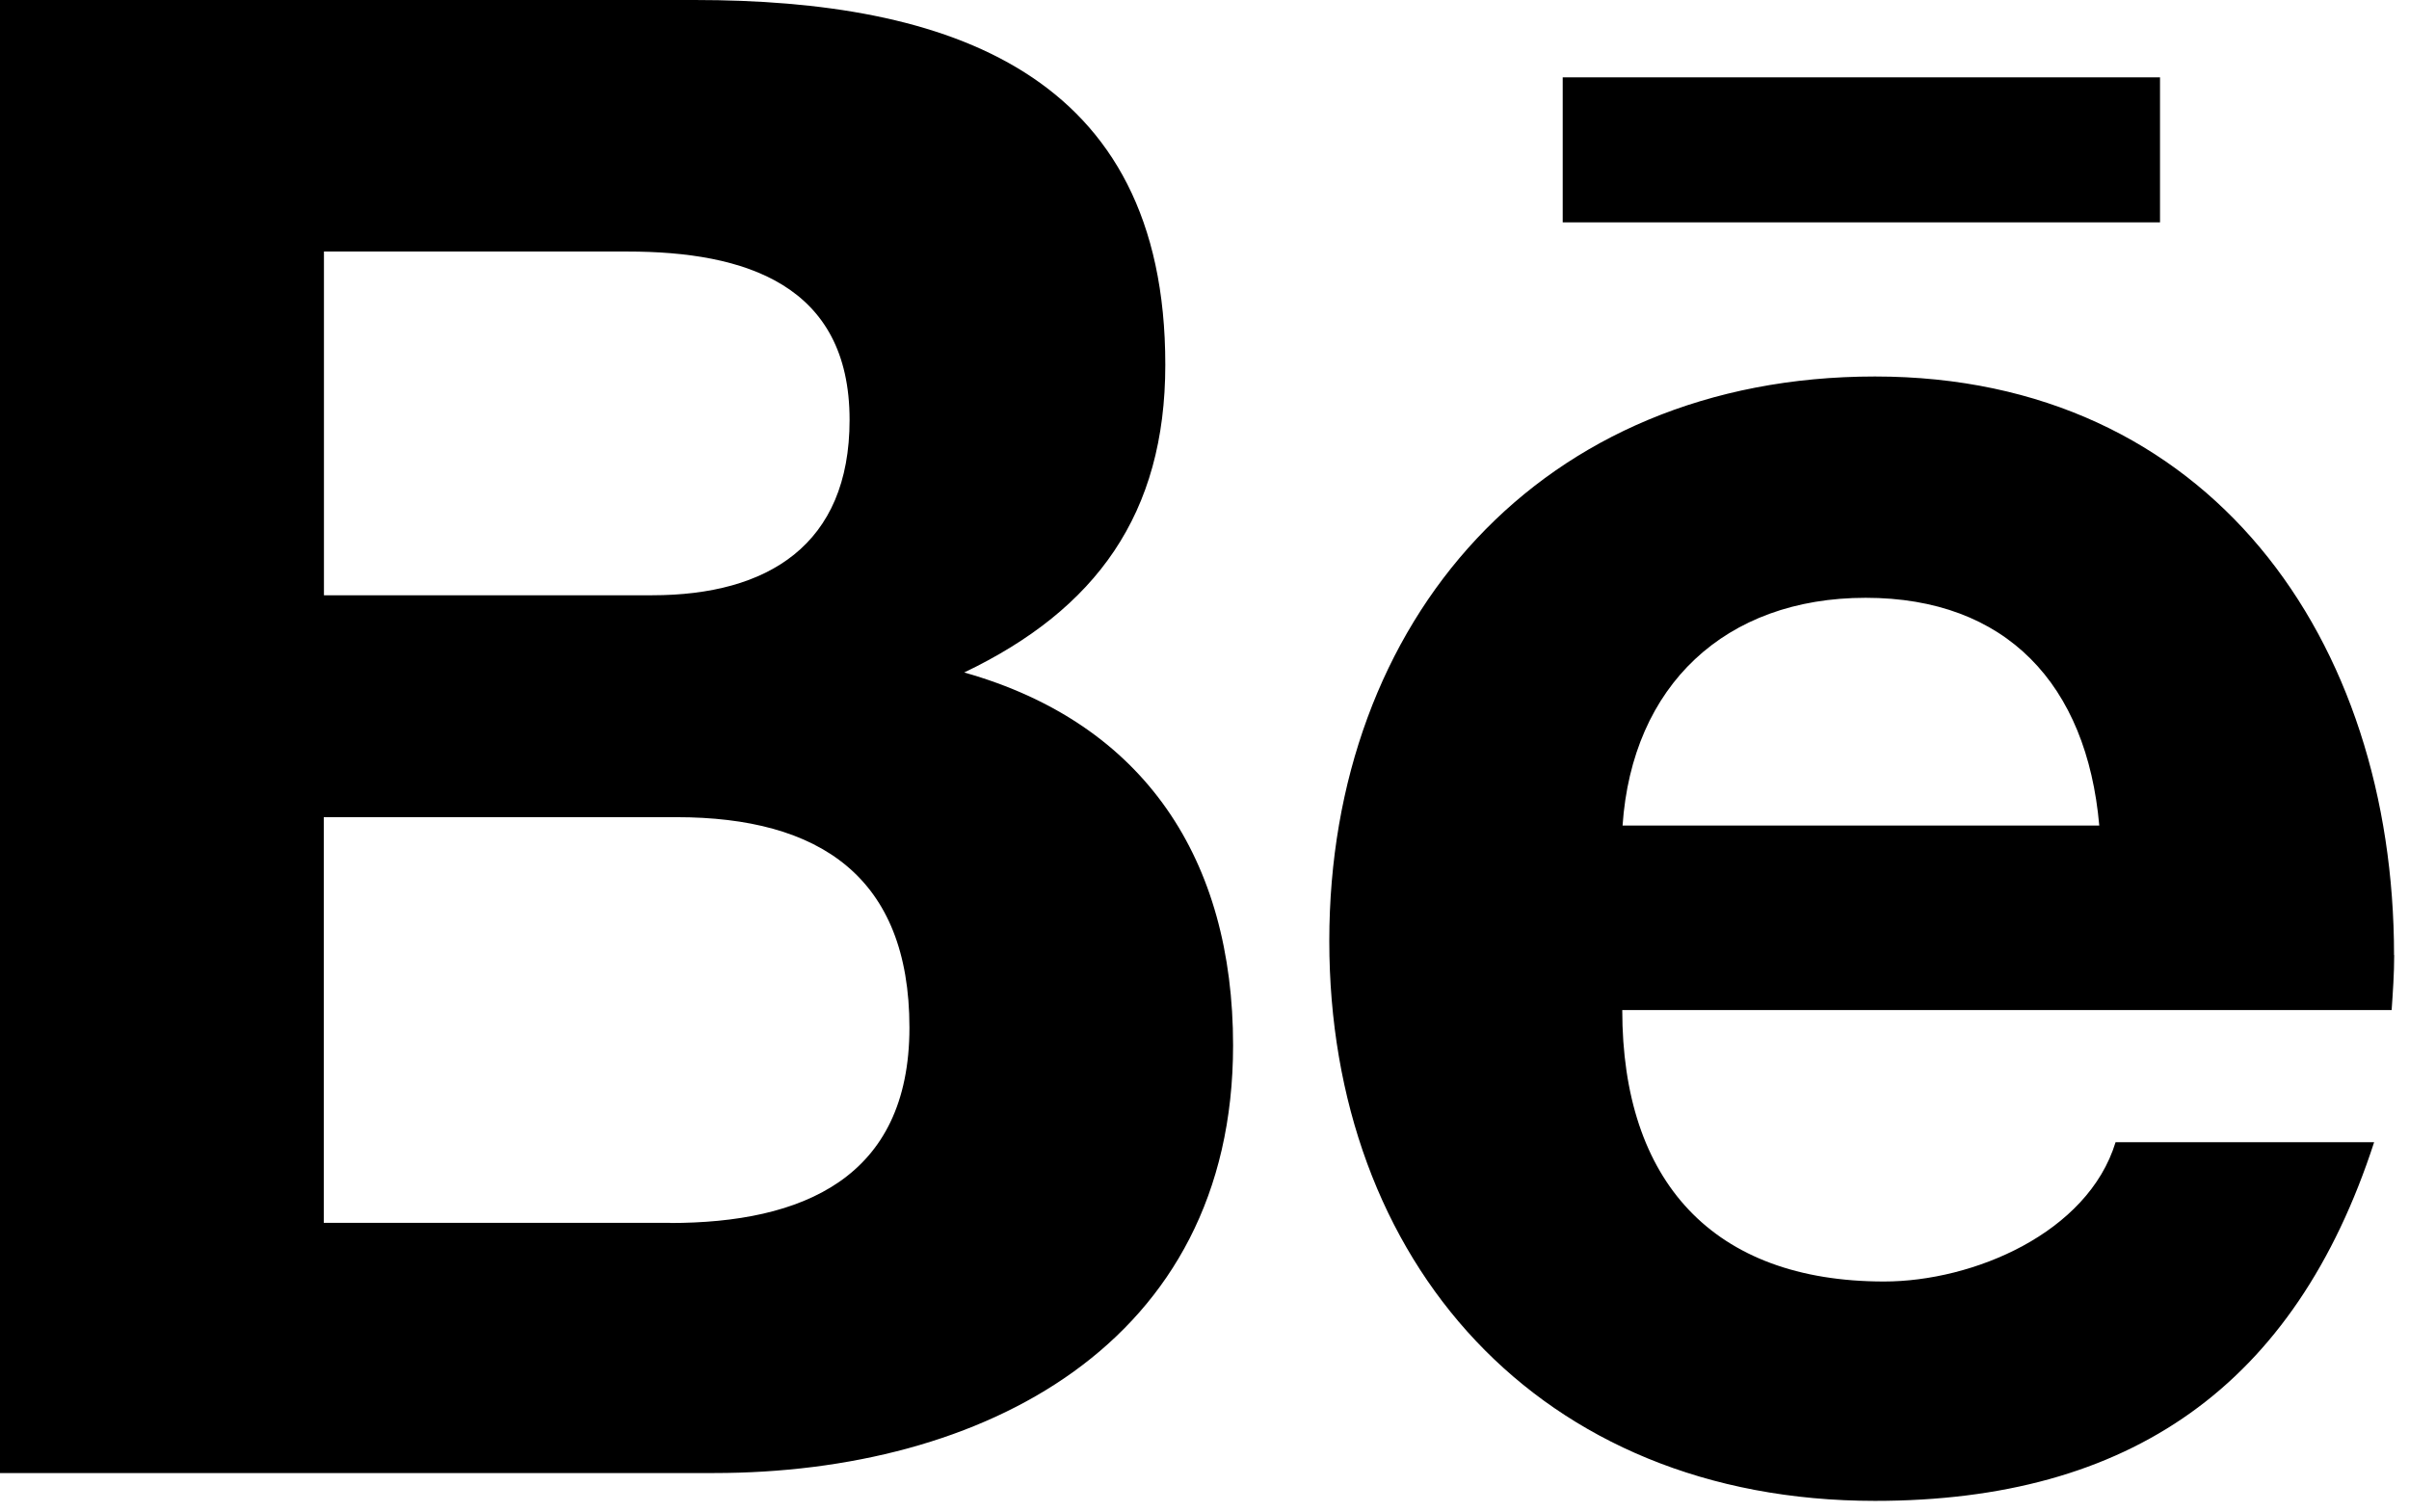
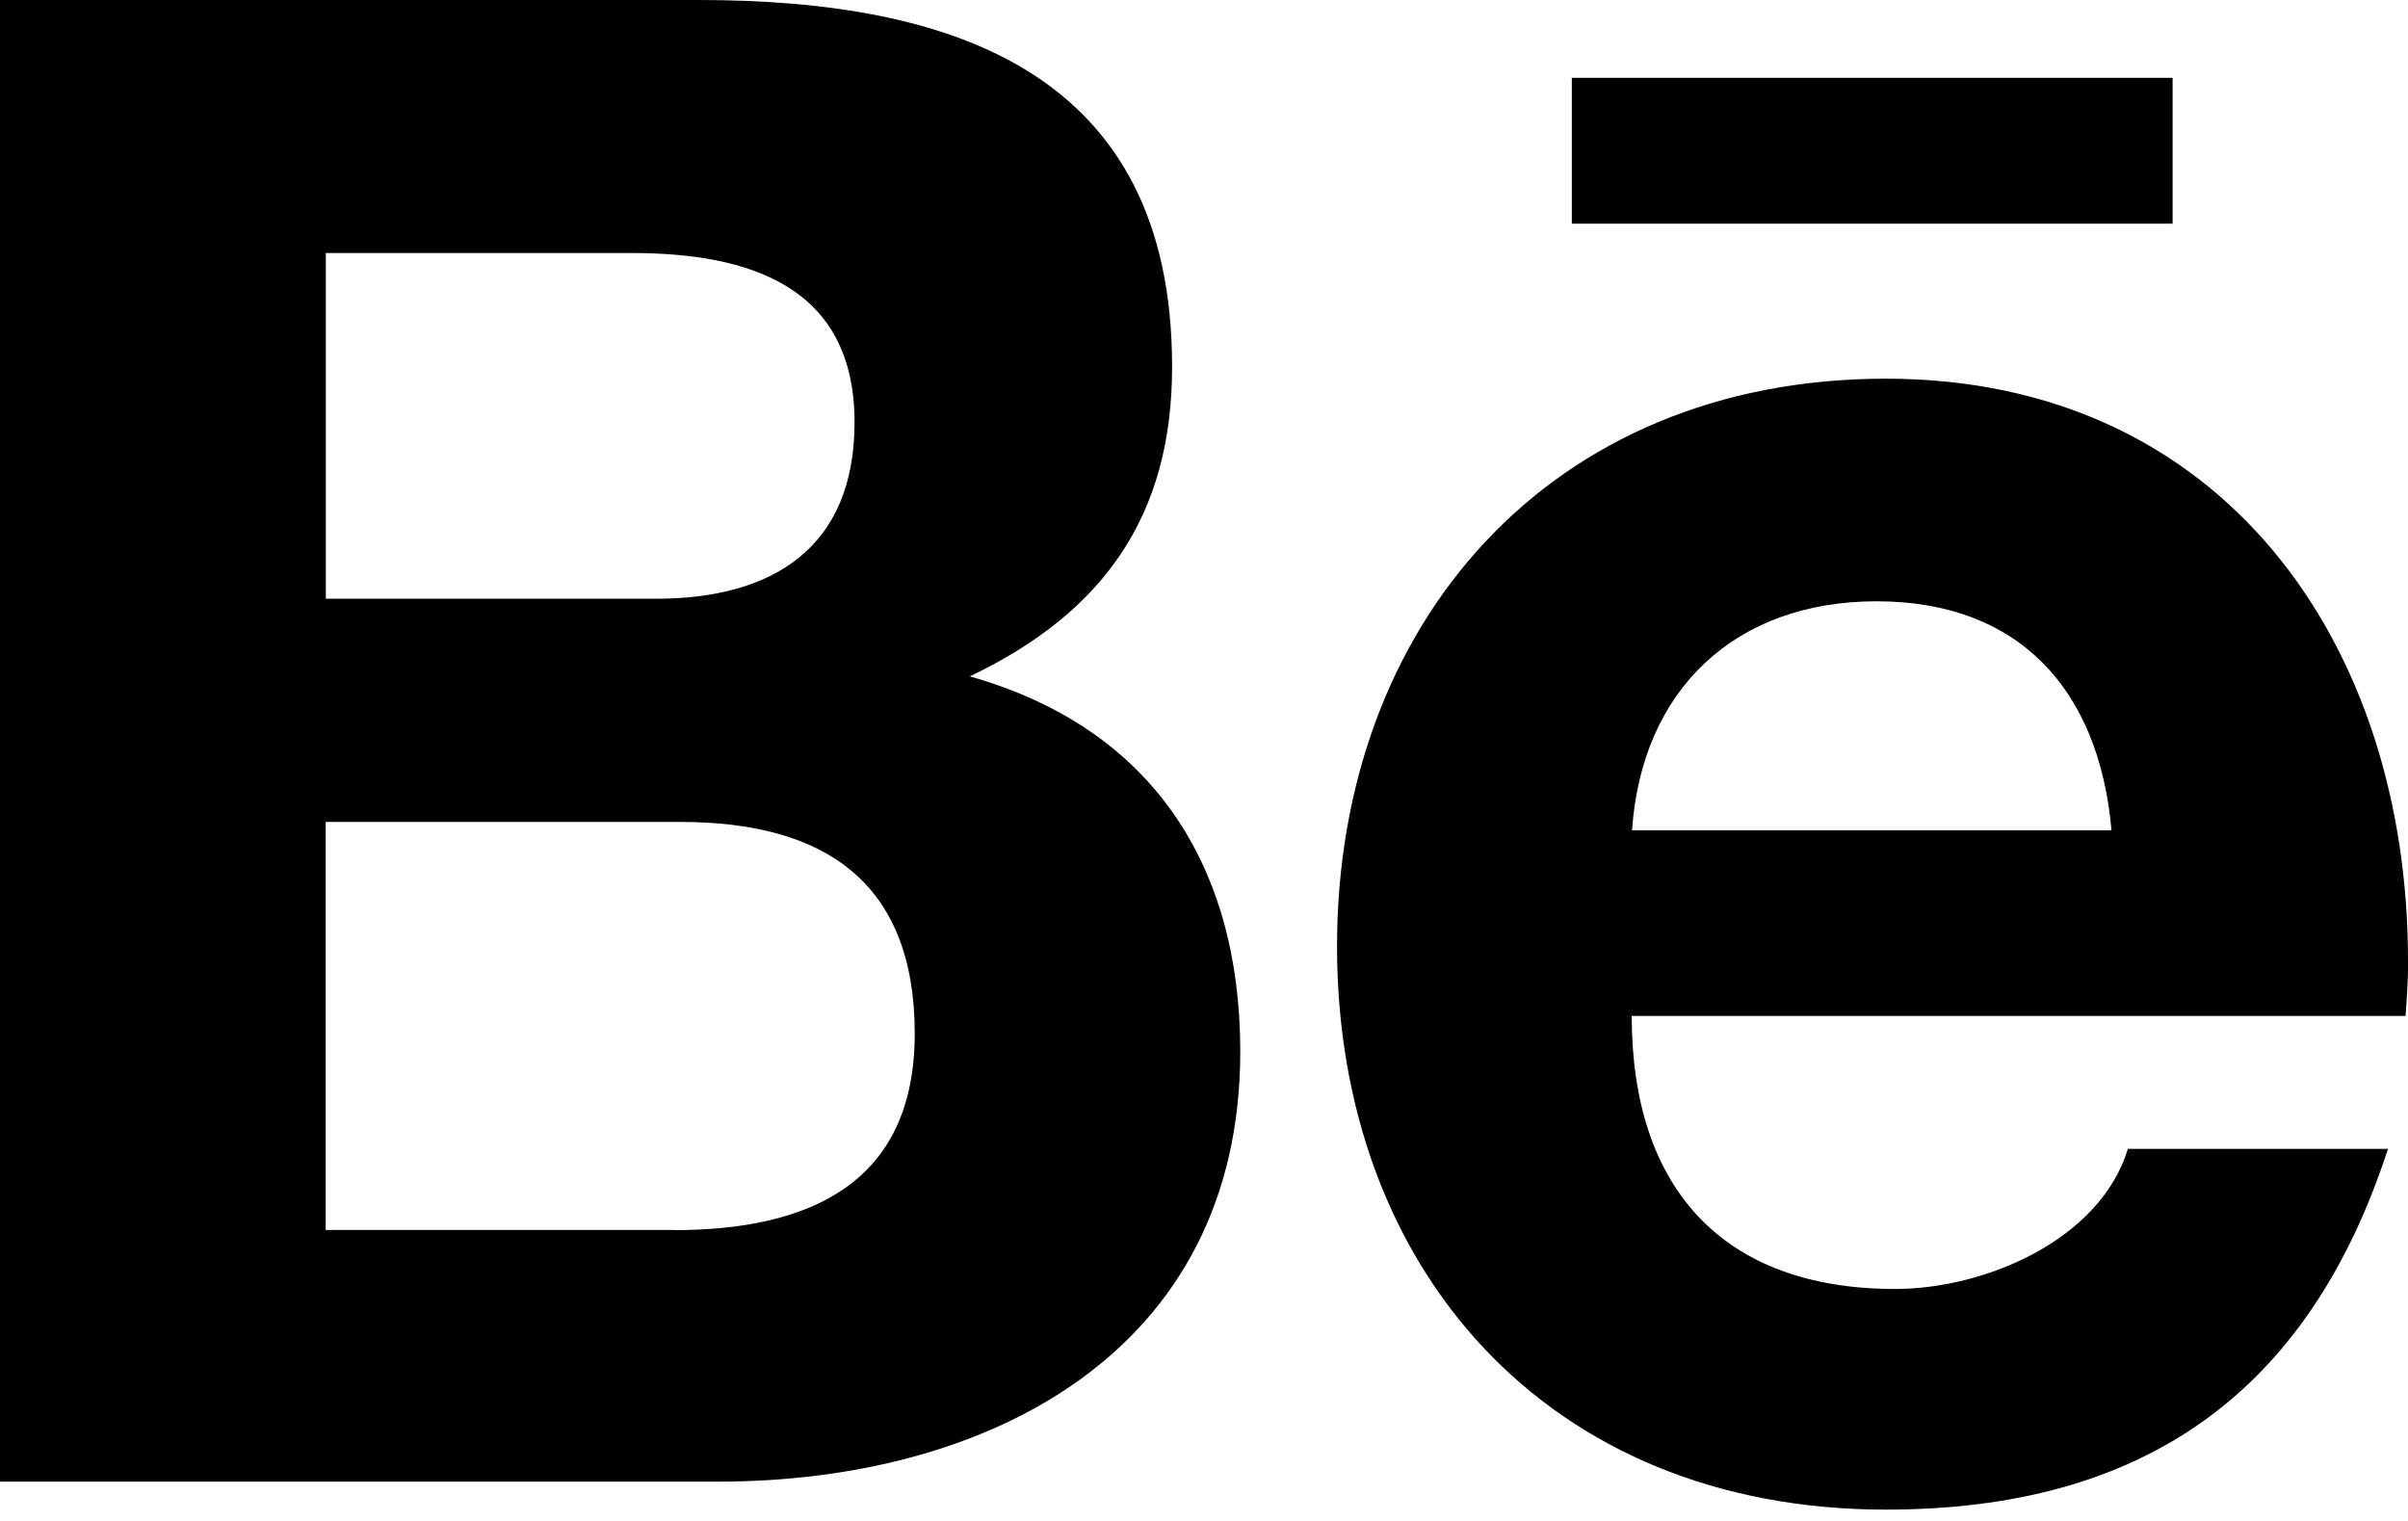
- <svg xmlns="http://www.w3.org/2000/svg" width="161" height="101" viewBox="0 0 161 101" fill="none">
+ <svg xmlns="http://www.w3.org/2000/svg" width="160" height="101" viewBox="0 0 160 101" fill="none">
  <path d="M64.44 44.94C73.27 40.72 77.88 34.33 77.88 24.38C77.89 4.78 63.28 0 46.42 0H0V98.44H47.72C65.61 98.44 82.41 89.86 82.41 69.86C82.41 57.5 76.55 48.36 64.44 44.94ZM21.64 16.81H41.95C49.76 16.81 56.78 19 56.78 28.06C56.78 36.42 51.31 39.78 43.59 39.78H21.65V16.81H21.64ZM44.78 81.72H21.64V54.61H45.22C54.75 54.61 60.78 58.58 60.78 68.67C60.78 78.76 53.59 81.73 44.78 81.73V81.72ZM144.36 14.86H104.44V5.17H144.36V14.86ZM160 63.83C160 42.75 147.67 25.16 125.31 25.16C102.95 25.16 88.84 41.49 88.84 62.88C88.84 84.27 102.81 100.3 125.31 100.3C142.34 100.3 153.37 92.63 158.67 76.33H141.39C139.53 82.41 131.86 85.64 125.92 85.64C114.45 85.64 108.42 78.92 108.42 67.5H159.84C159.92 66.33 160.01 65.08 160.01 63.83H160ZM108.44 55.17C109.08 45.81 115.3 39.95 124.69 39.95C134.08 39.95 139.47 45.73 140.3 55.17H108.44Z" fill="black" />
</svg>
